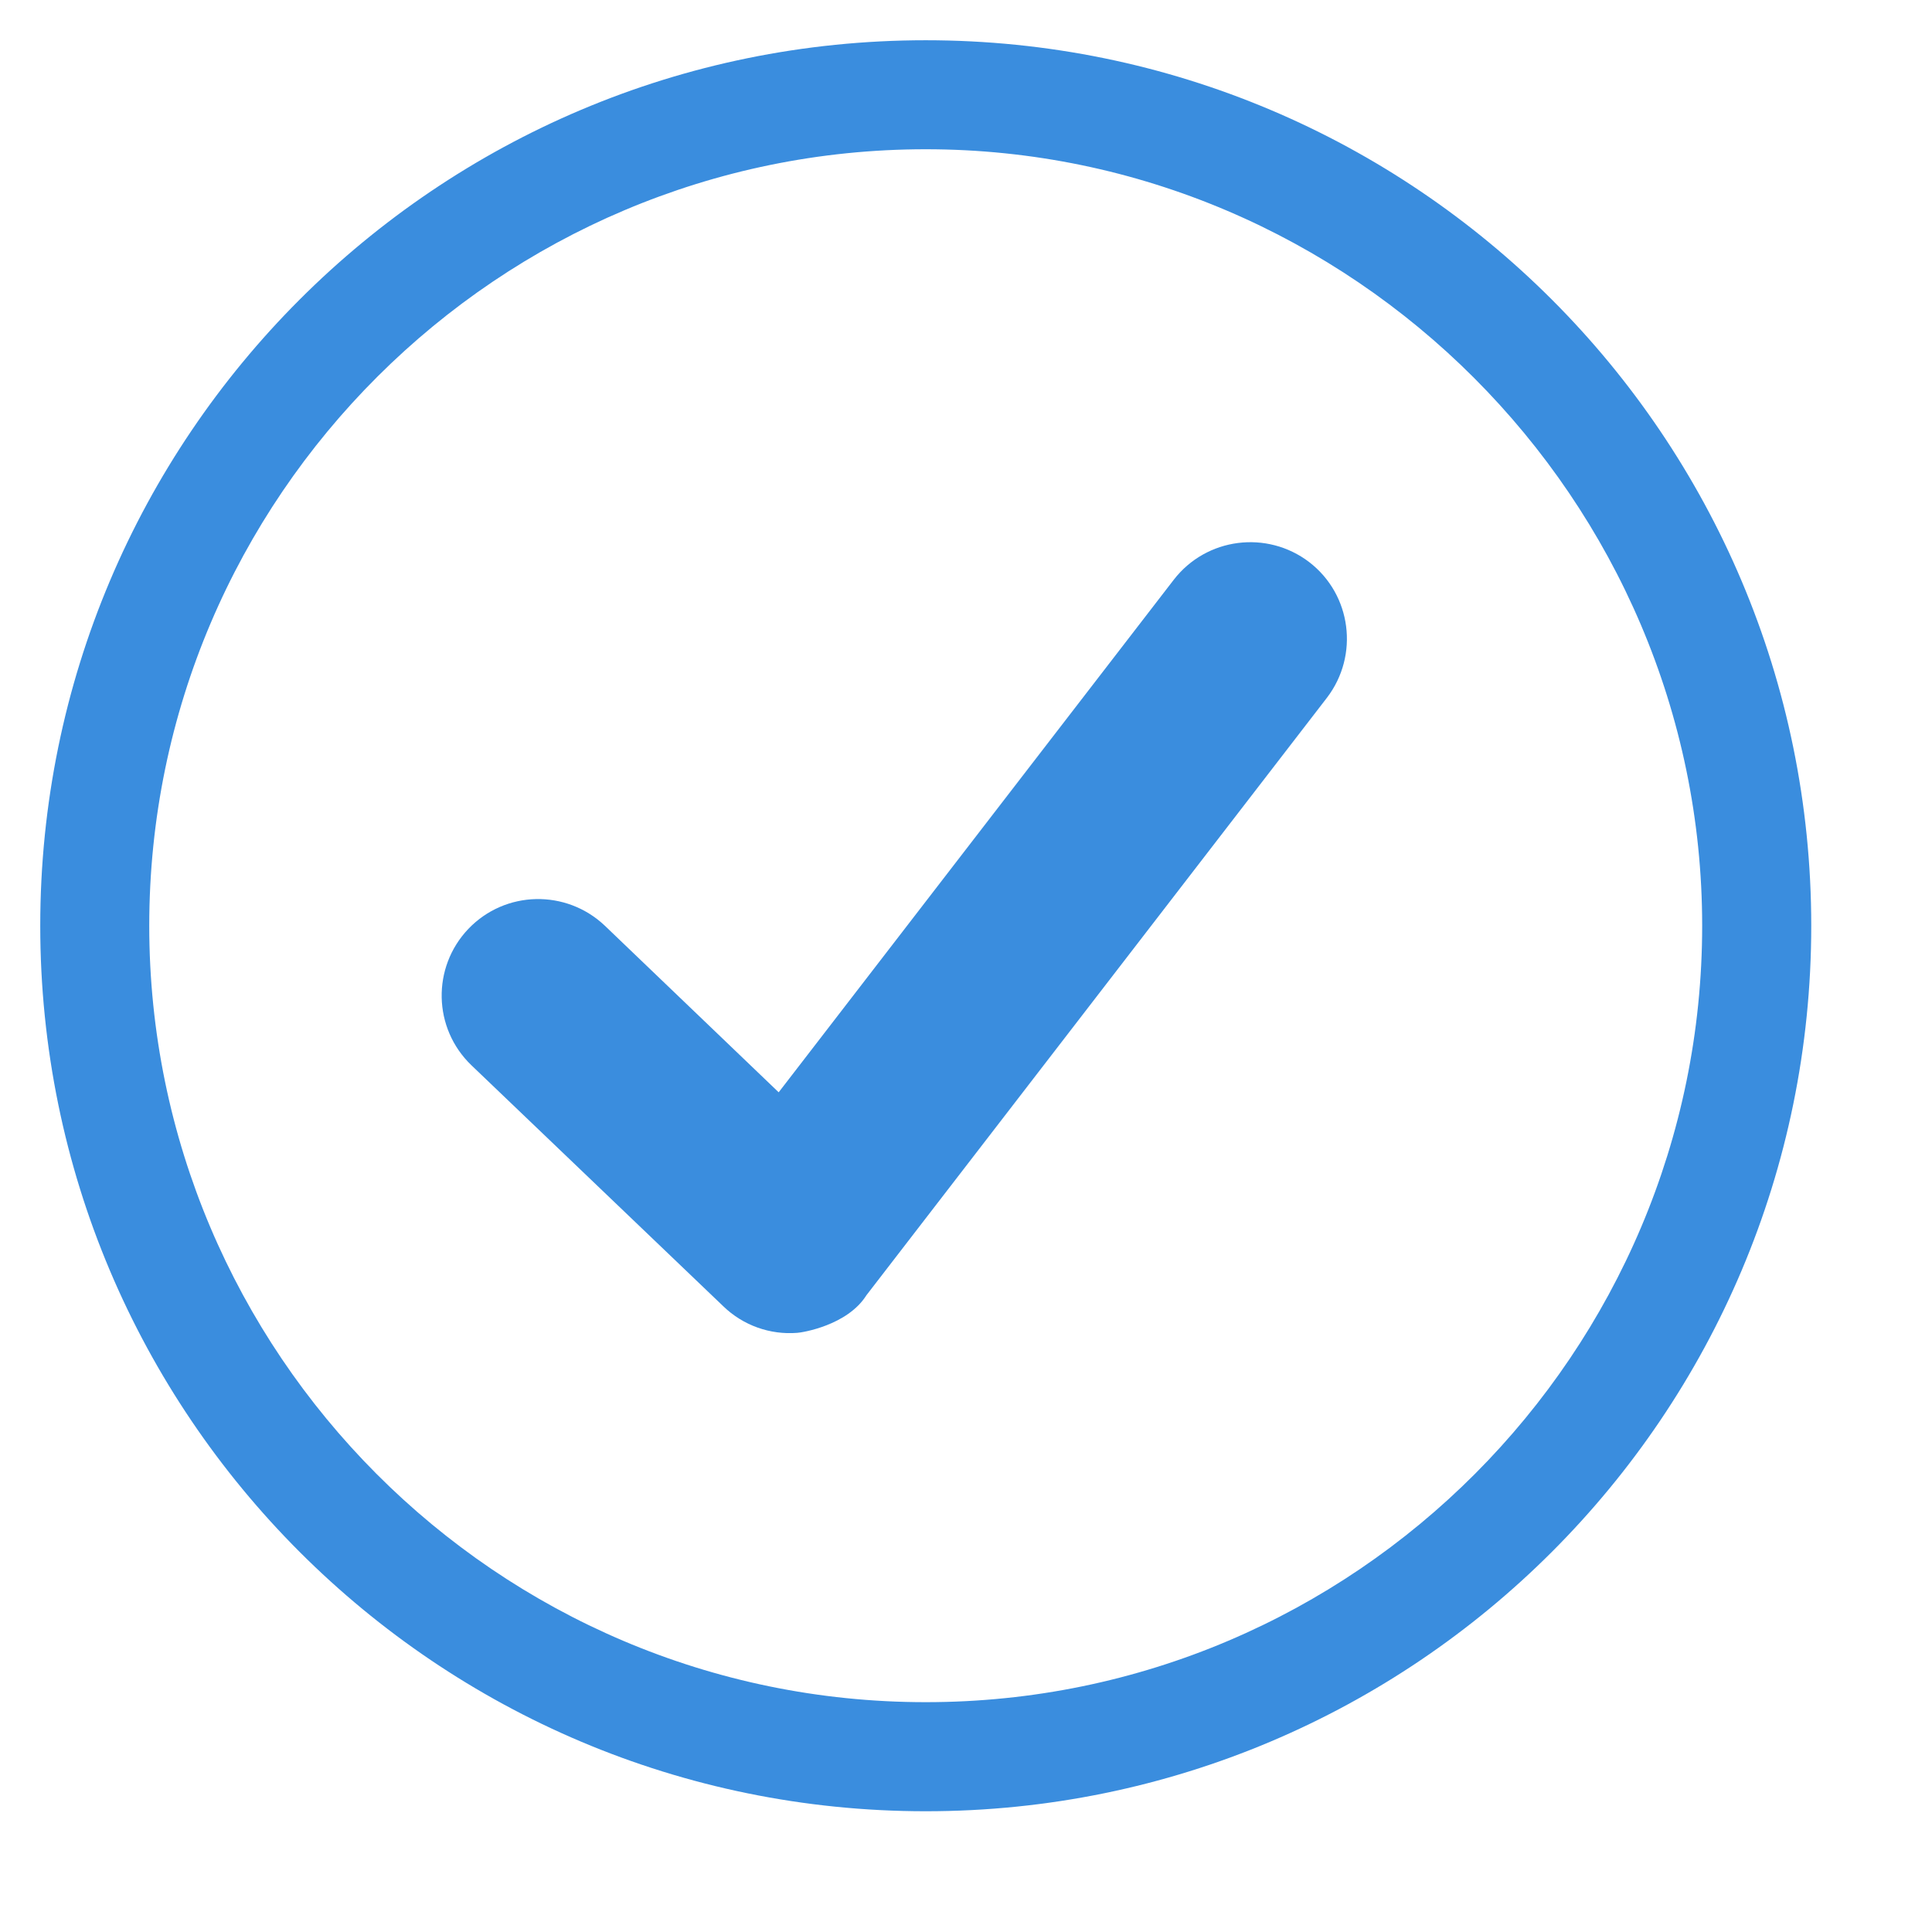
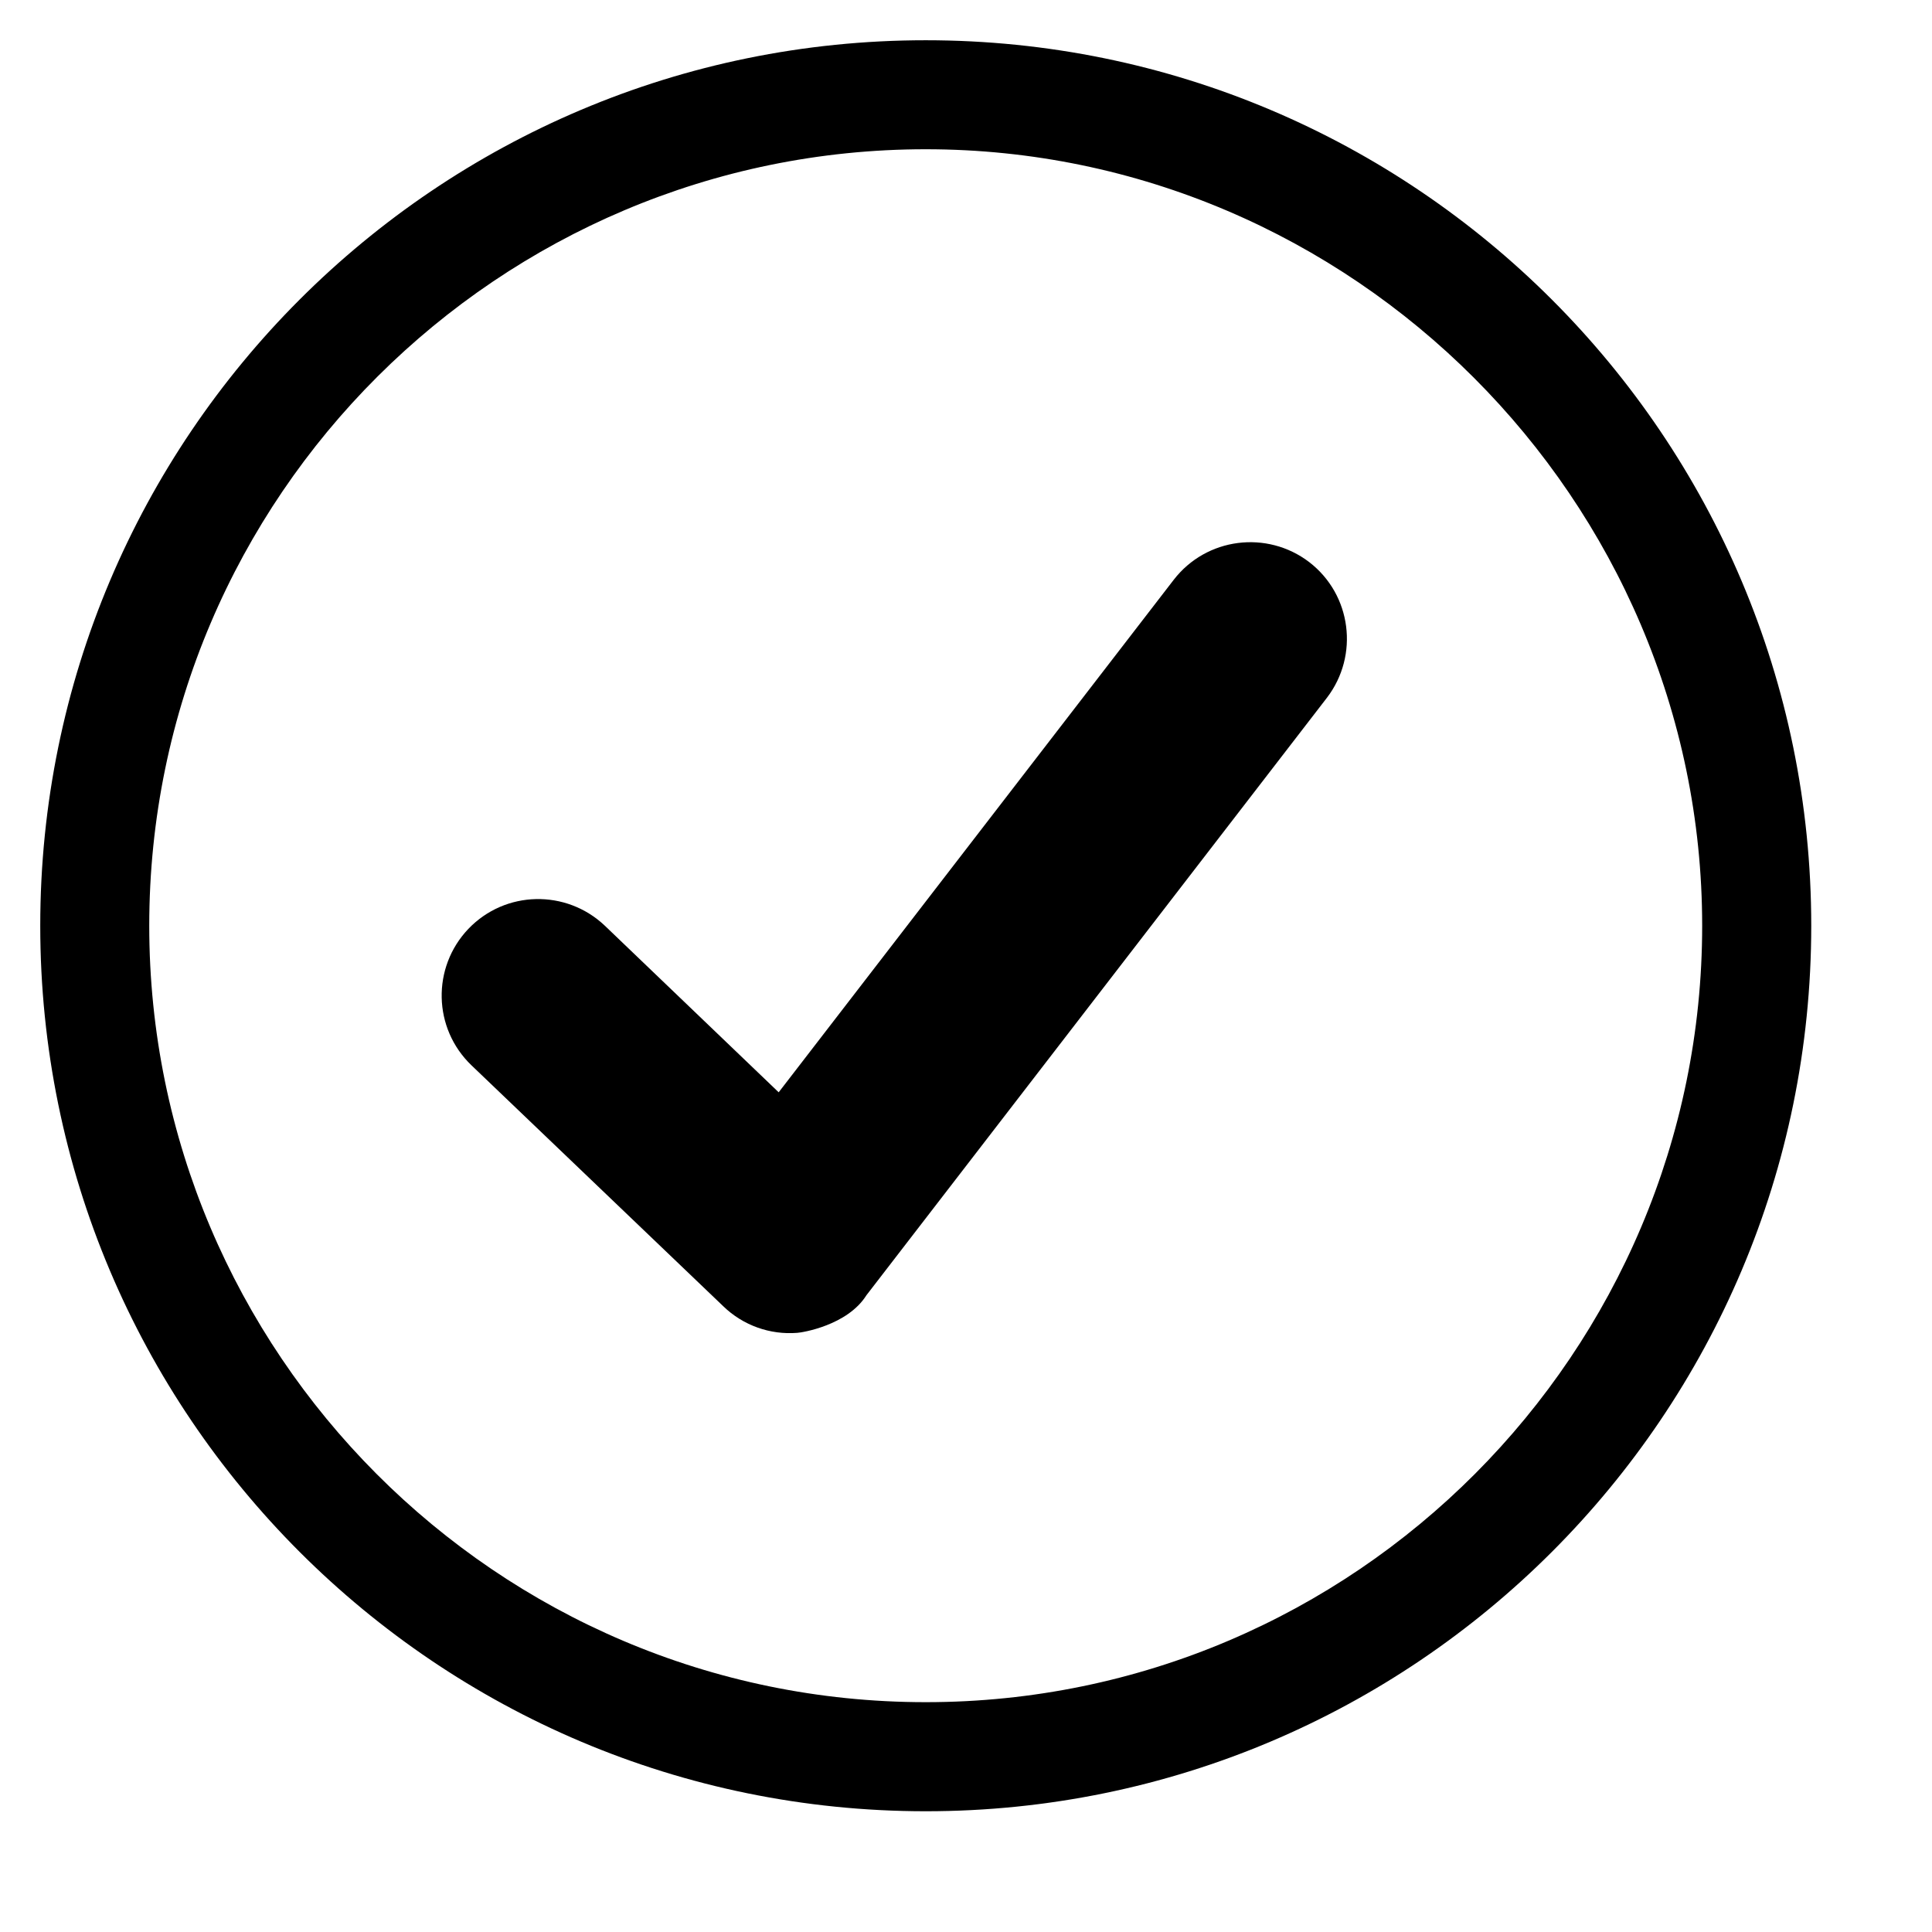
- <svg xmlns="http://www.w3.org/2000/svg" width="24" height="24" viewBox="0 0 24 24" fill="none">
-   <path d="M11.5 0.5C5.425 0.5 0.5 5.425 0.5 11.5C0.5 17.575 5.425 22.5 11.5 22.5C17.575 22.5 22.5 17.575 22.5 11.5C22.5 5.425 17.575 0.5 11.5 0.5ZM11.5 21.145C6.164 21.145 1.854 16.795 1.854 11.5C1.854 6.164 6.205 1.854 11.5 1.854C16.795 1.854 21.145 6.205 21.145 11.5C21.145 16.795 16.836 21.145 11.5 21.145Z" fill="#3A8DDE" />
-   <path d="M9.904 16.557C9.566 16.584 9.23 16.465 8.983 16.225L5.857 13.234C5.377 12.774 5.363 12.017 5.818 11.539C6.277 11.059 7.034 11.045 7.513 11.499L9.673 13.569L14.58 7.203C14.986 6.677 15.739 6.582 16.264 6.983C16.79 7.388 16.885 8.141 16.485 8.666L10.763 16.09C10.527 16.466 9.961 16.554 9.904 16.557Z" fill="#3A8DDE" />
+ <svg xmlns="http://www.w3.org/2000/svg" width="24" height="24" viewBox="0 0 24 24" fill="currentColor">
+   <path d="M11.5 0.5C5.425 0.5 0.5 5.425 0.5 11.5C0.5 17.575 5.425 22.5 11.5 22.5C17.575 22.5 22.5 17.575 22.5 11.5C22.5 5.425 17.575 0.5 11.5 0.5ZM11.5 21.145C6.164 21.145 1.854 16.795 1.854 11.5C1.854 6.164 6.205 1.854 11.5 1.854C16.795 1.854 21.145 6.205 21.145 11.5C21.145 16.795 16.836 21.145 11.5 21.145Z" />
+   <path d="M9.904 16.557C9.566 16.584 9.23 16.465 8.983 16.225L5.857 13.234C5.377 12.774 5.363 12.017 5.818 11.539C6.277 11.059 7.034 11.045 7.513 11.499L9.673 13.569L14.58 7.203C14.986 6.677 15.739 6.582 16.264 6.983C16.79 7.388 16.885 8.141 16.485 8.666L10.763 16.09C10.527 16.466 9.961 16.554 9.904 16.557Z" />
</svg>
